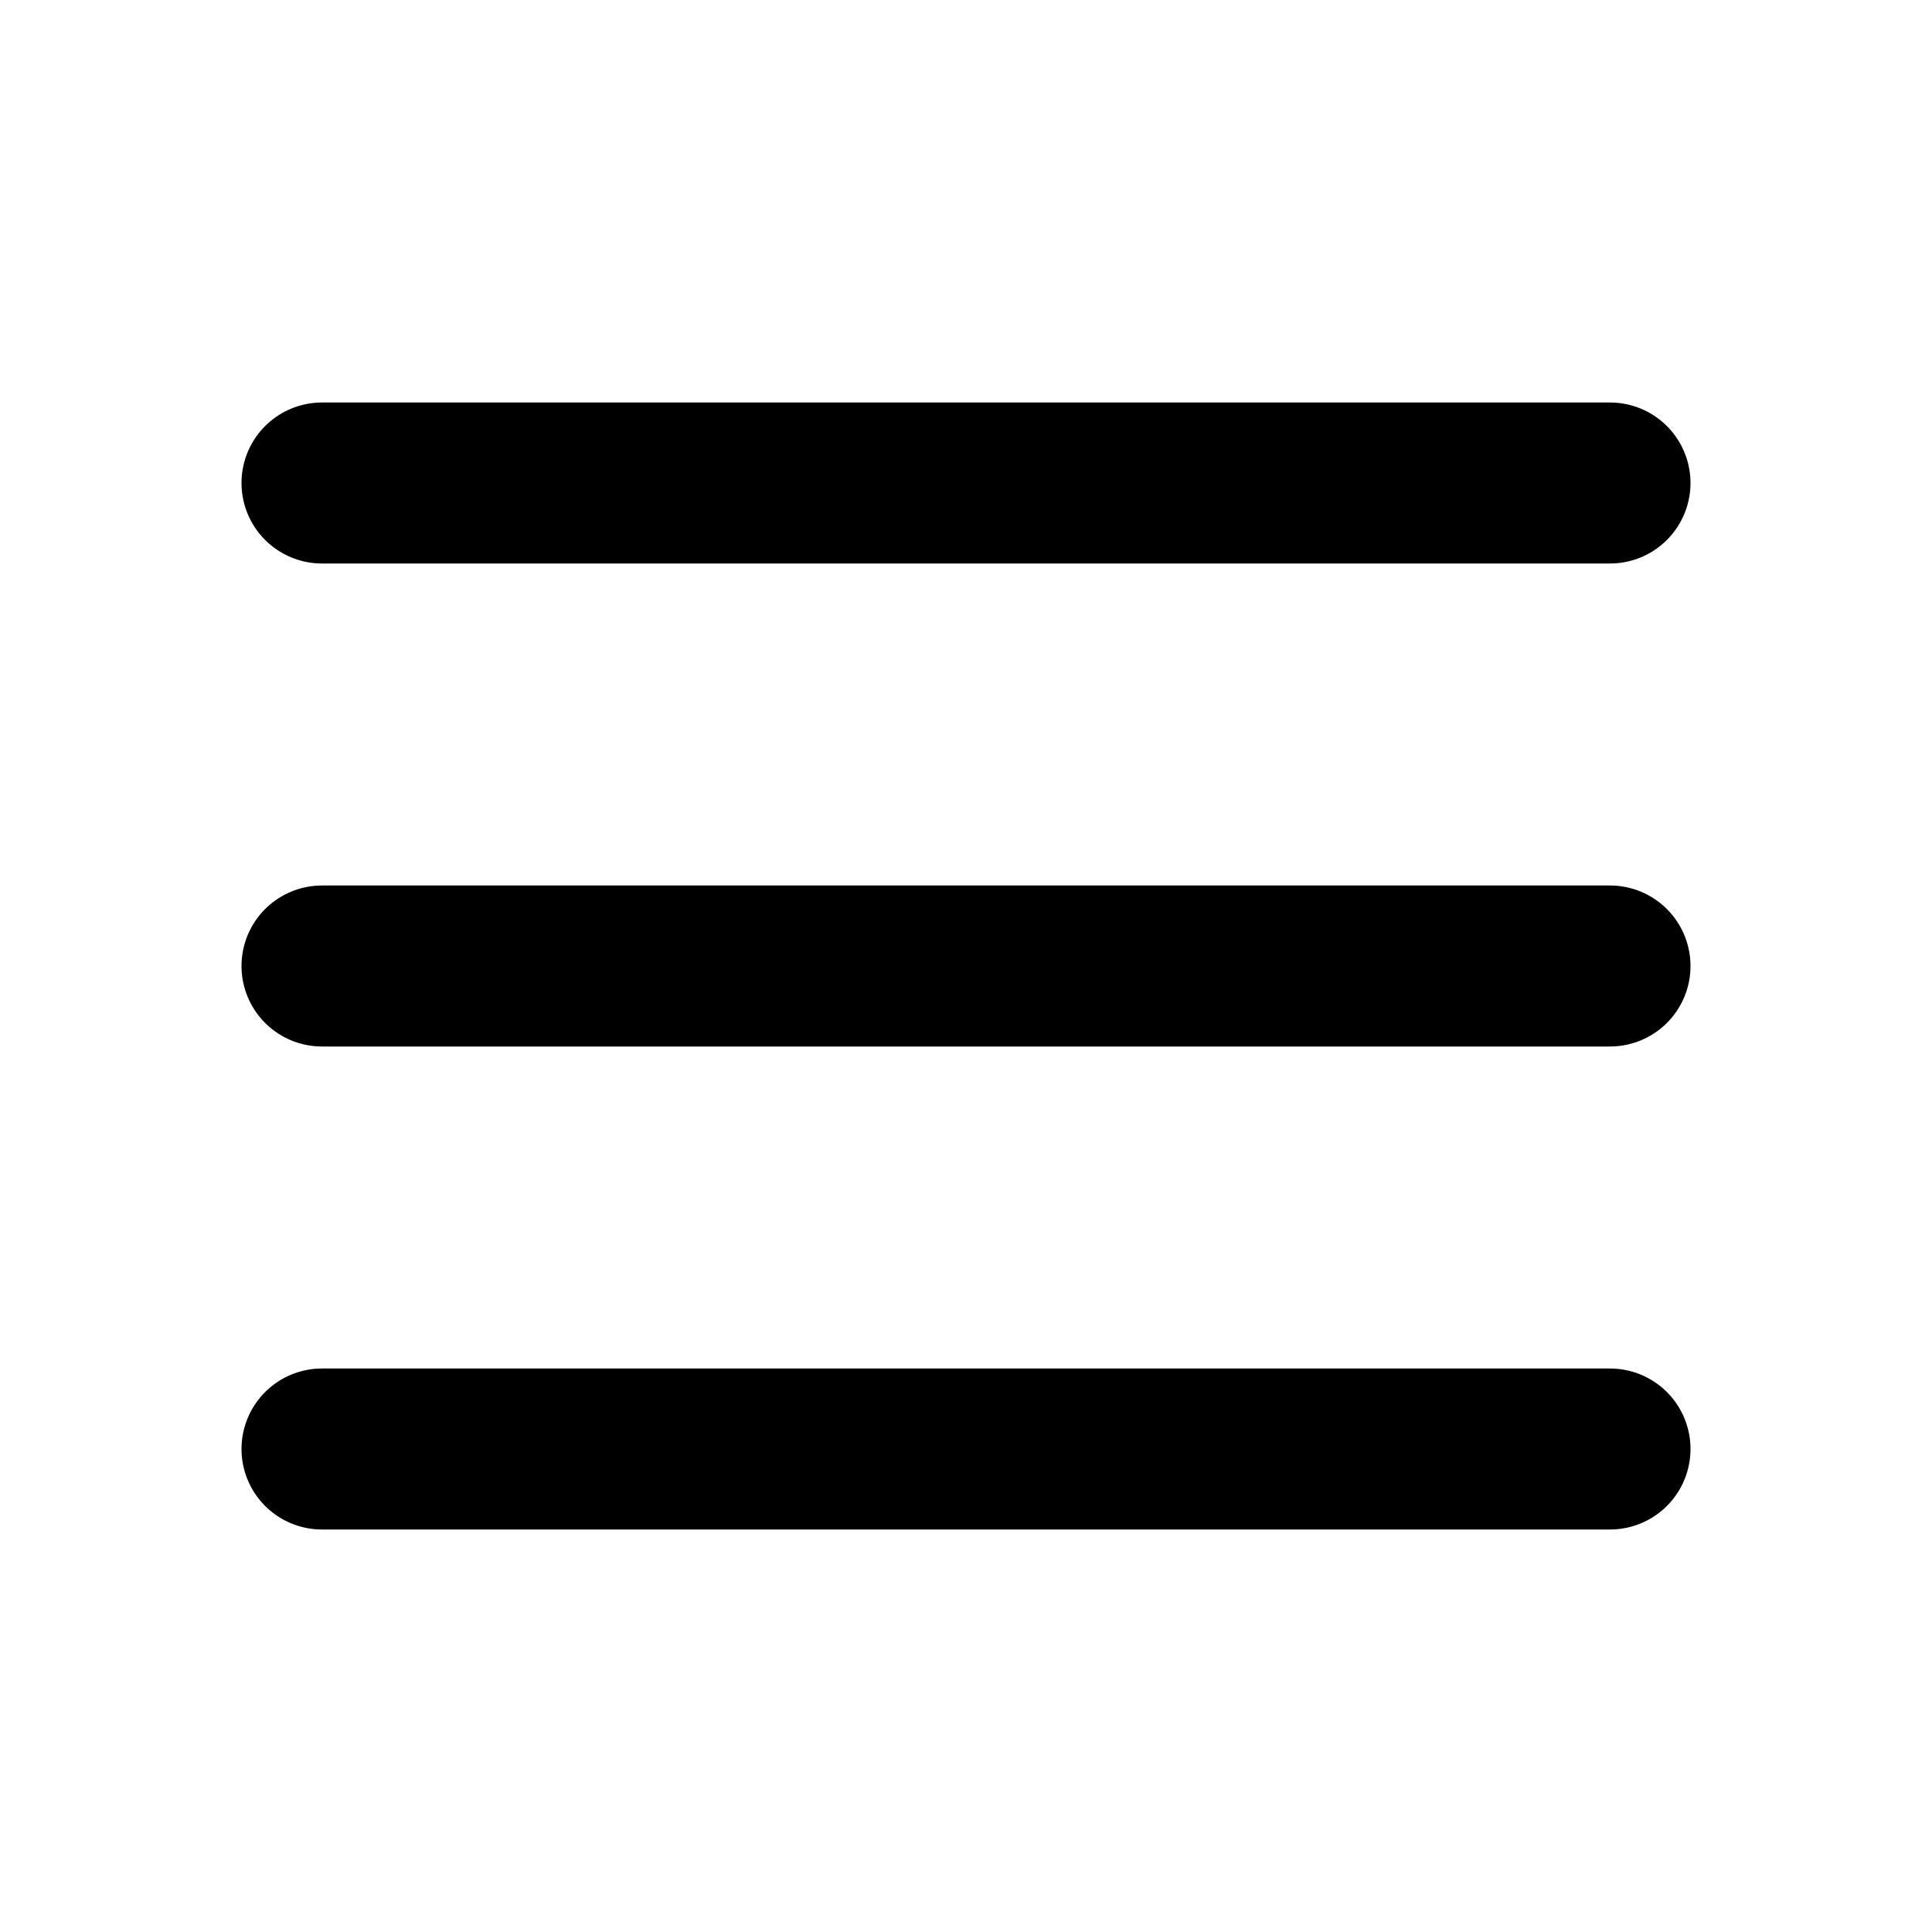
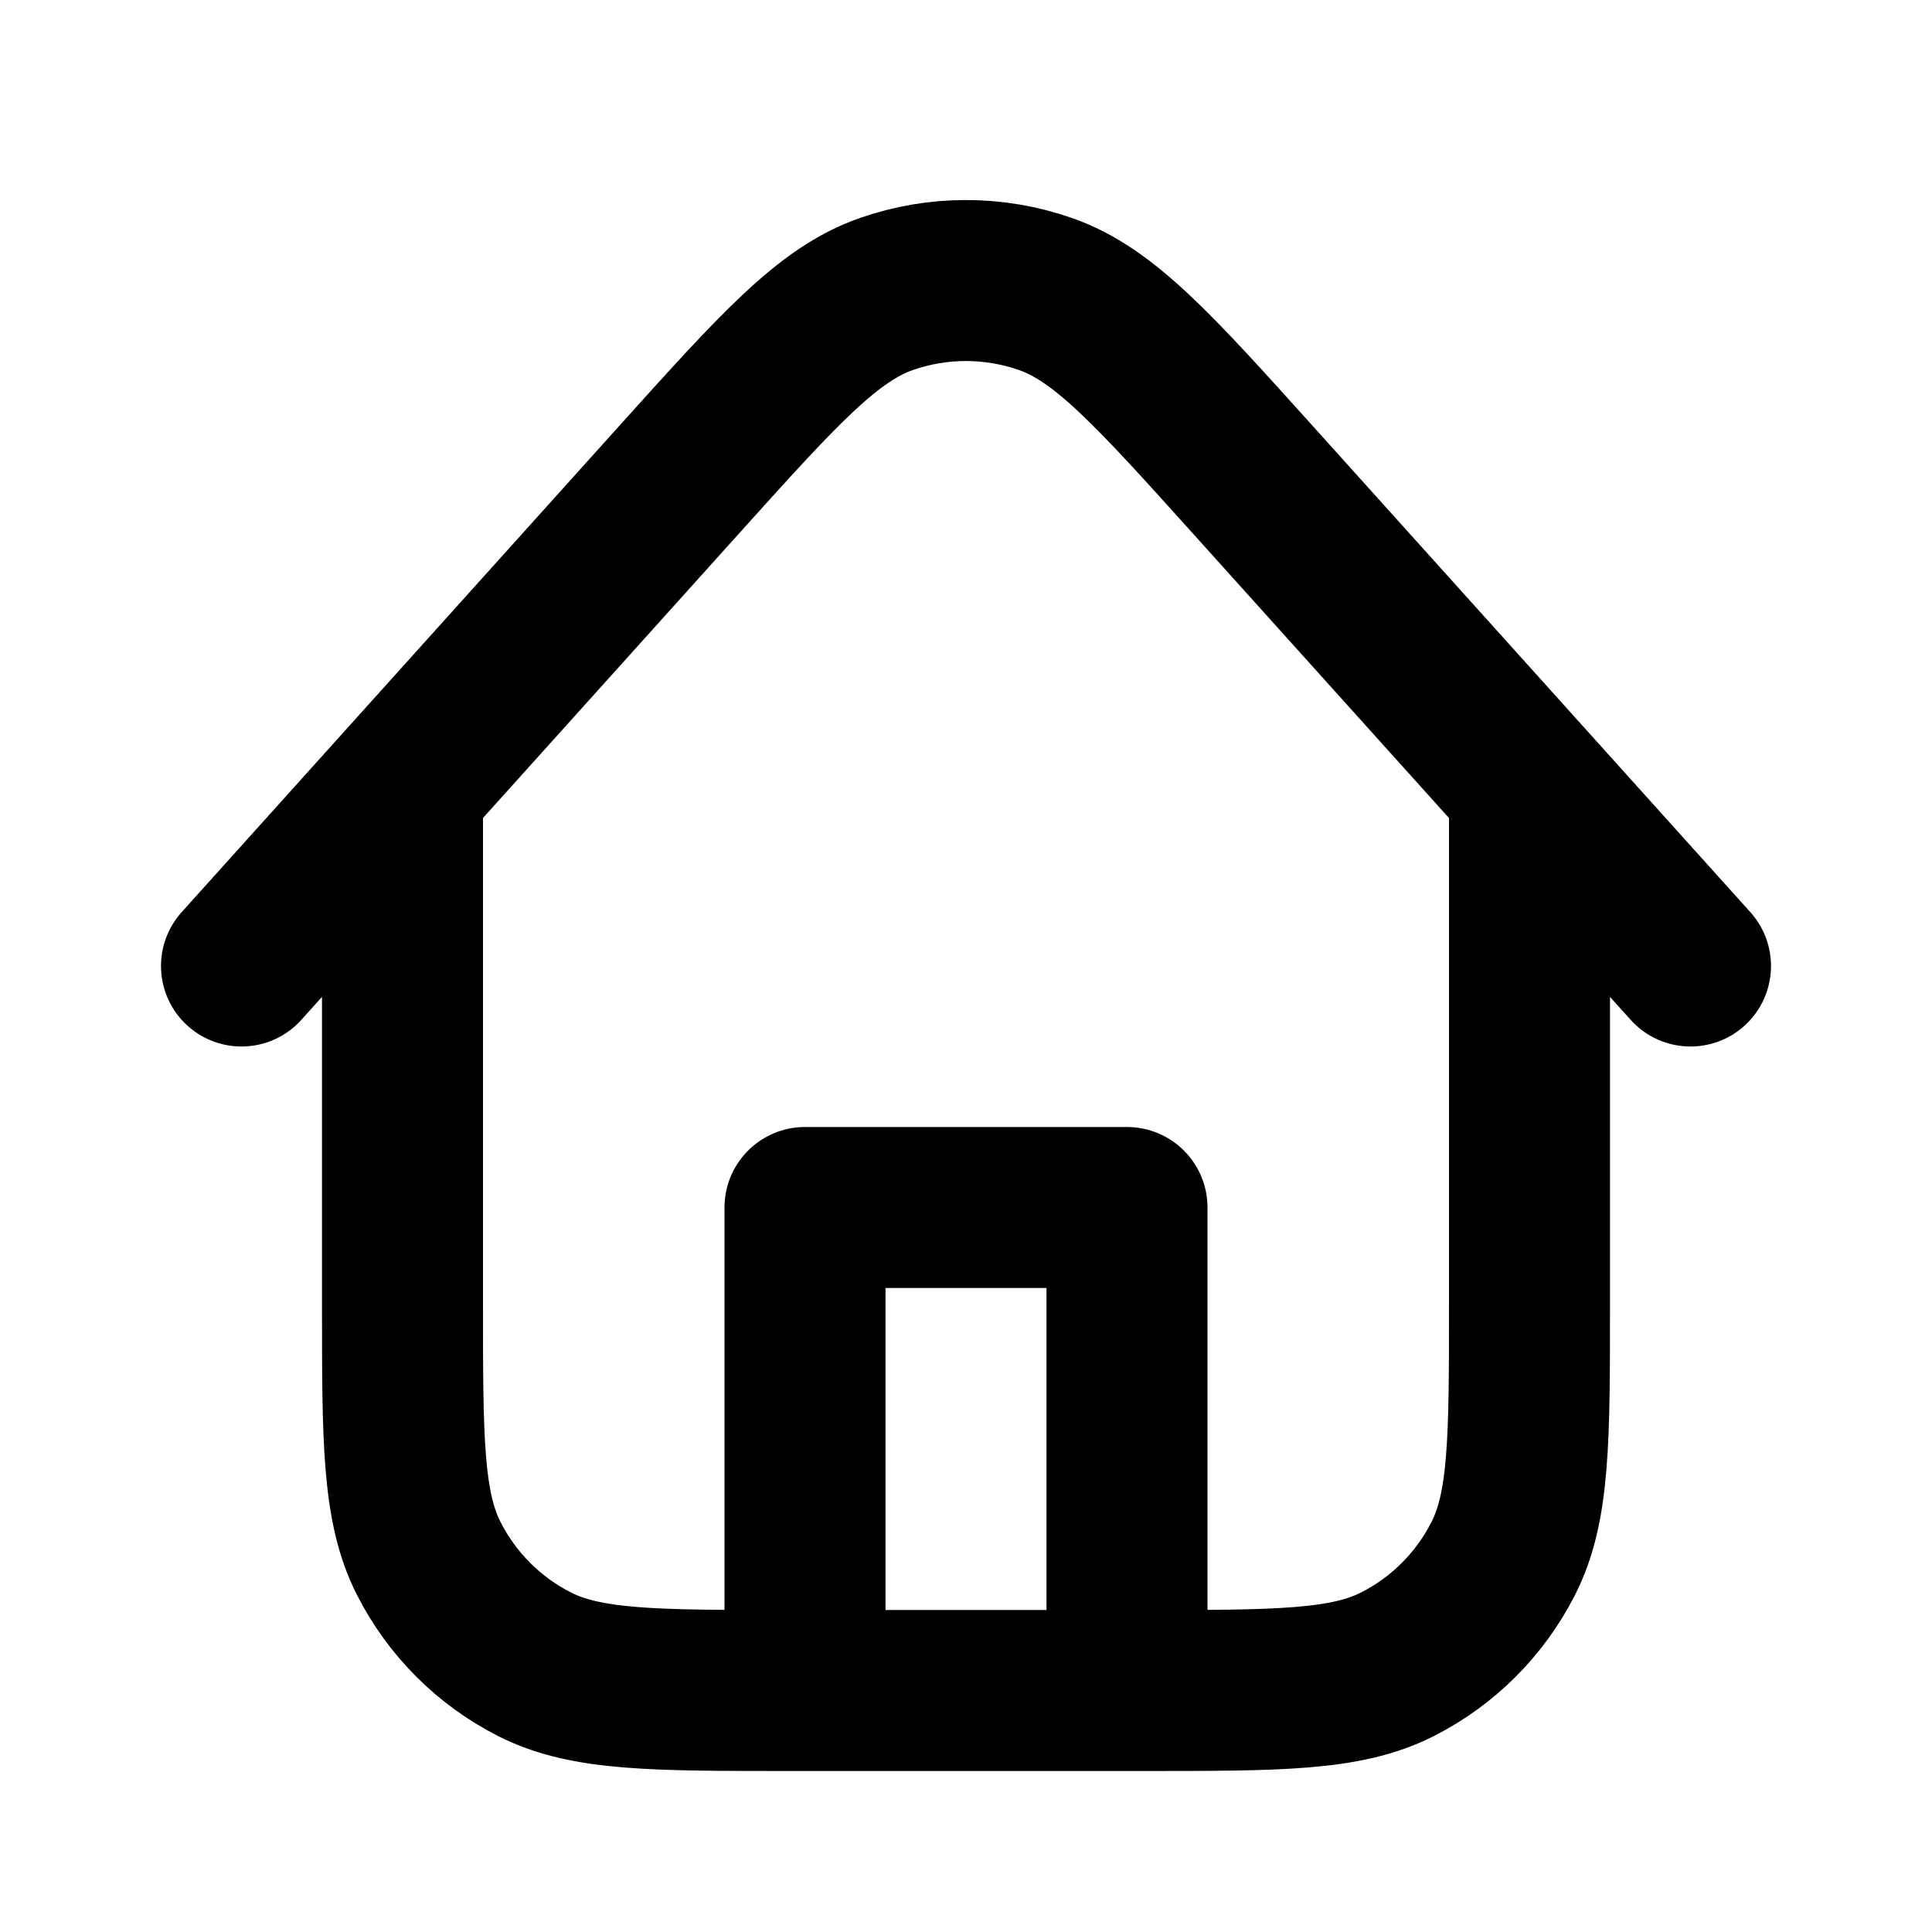
- <svg xmlns="http://www.w3.org/2000/svg" width="32px" height="32px" viewBox="0 0 24 24" fill="none">
-   <path d="M4 6H20M4 12H20M4 18H20" stroke="#000000" stroke-width="2" stroke-linecap="round" stroke-linejoin="round" />
+ <svg xmlns="http://www.w3.org/2000/svg" width="64px" height="64px" viewBox="0 0 24 24" fill="none">
+   <g id="SVGRepo_bgCarrier" stroke-width="0" />
+   <g id="SVGRepo_tracerCarrier" stroke-linecap="round" stroke-linejoin="round" />
+   <g id="SVGRepo_iconCarrier">
+     <path d="M14 21V15H10V21M19 9.778V16.2C19 17.88 19 18.72 18.673 19.362C18.385 19.927 17.927 20.386 17.362 20.673C16.72 21 15.88 21 14.2 21H9.8C8.12 21 7.28 21 6.638 20.673C6.074 20.386 5.615 19.927 5.327 19.362C5 18.72 5 17.88 5 16.2V9.778M21 12L15.567 5.964C14.331 4.591 13.713 3.905 12.986 3.652C12.347 3.429 11.651 3.429 11.012 3.652C10.284 3.905 9.667 4.592 8.431 5.965L3 12" stroke="#000000" stroke-width="2" stroke-linecap="round" stroke-linejoin="round" />
+   </g>
</svg>
